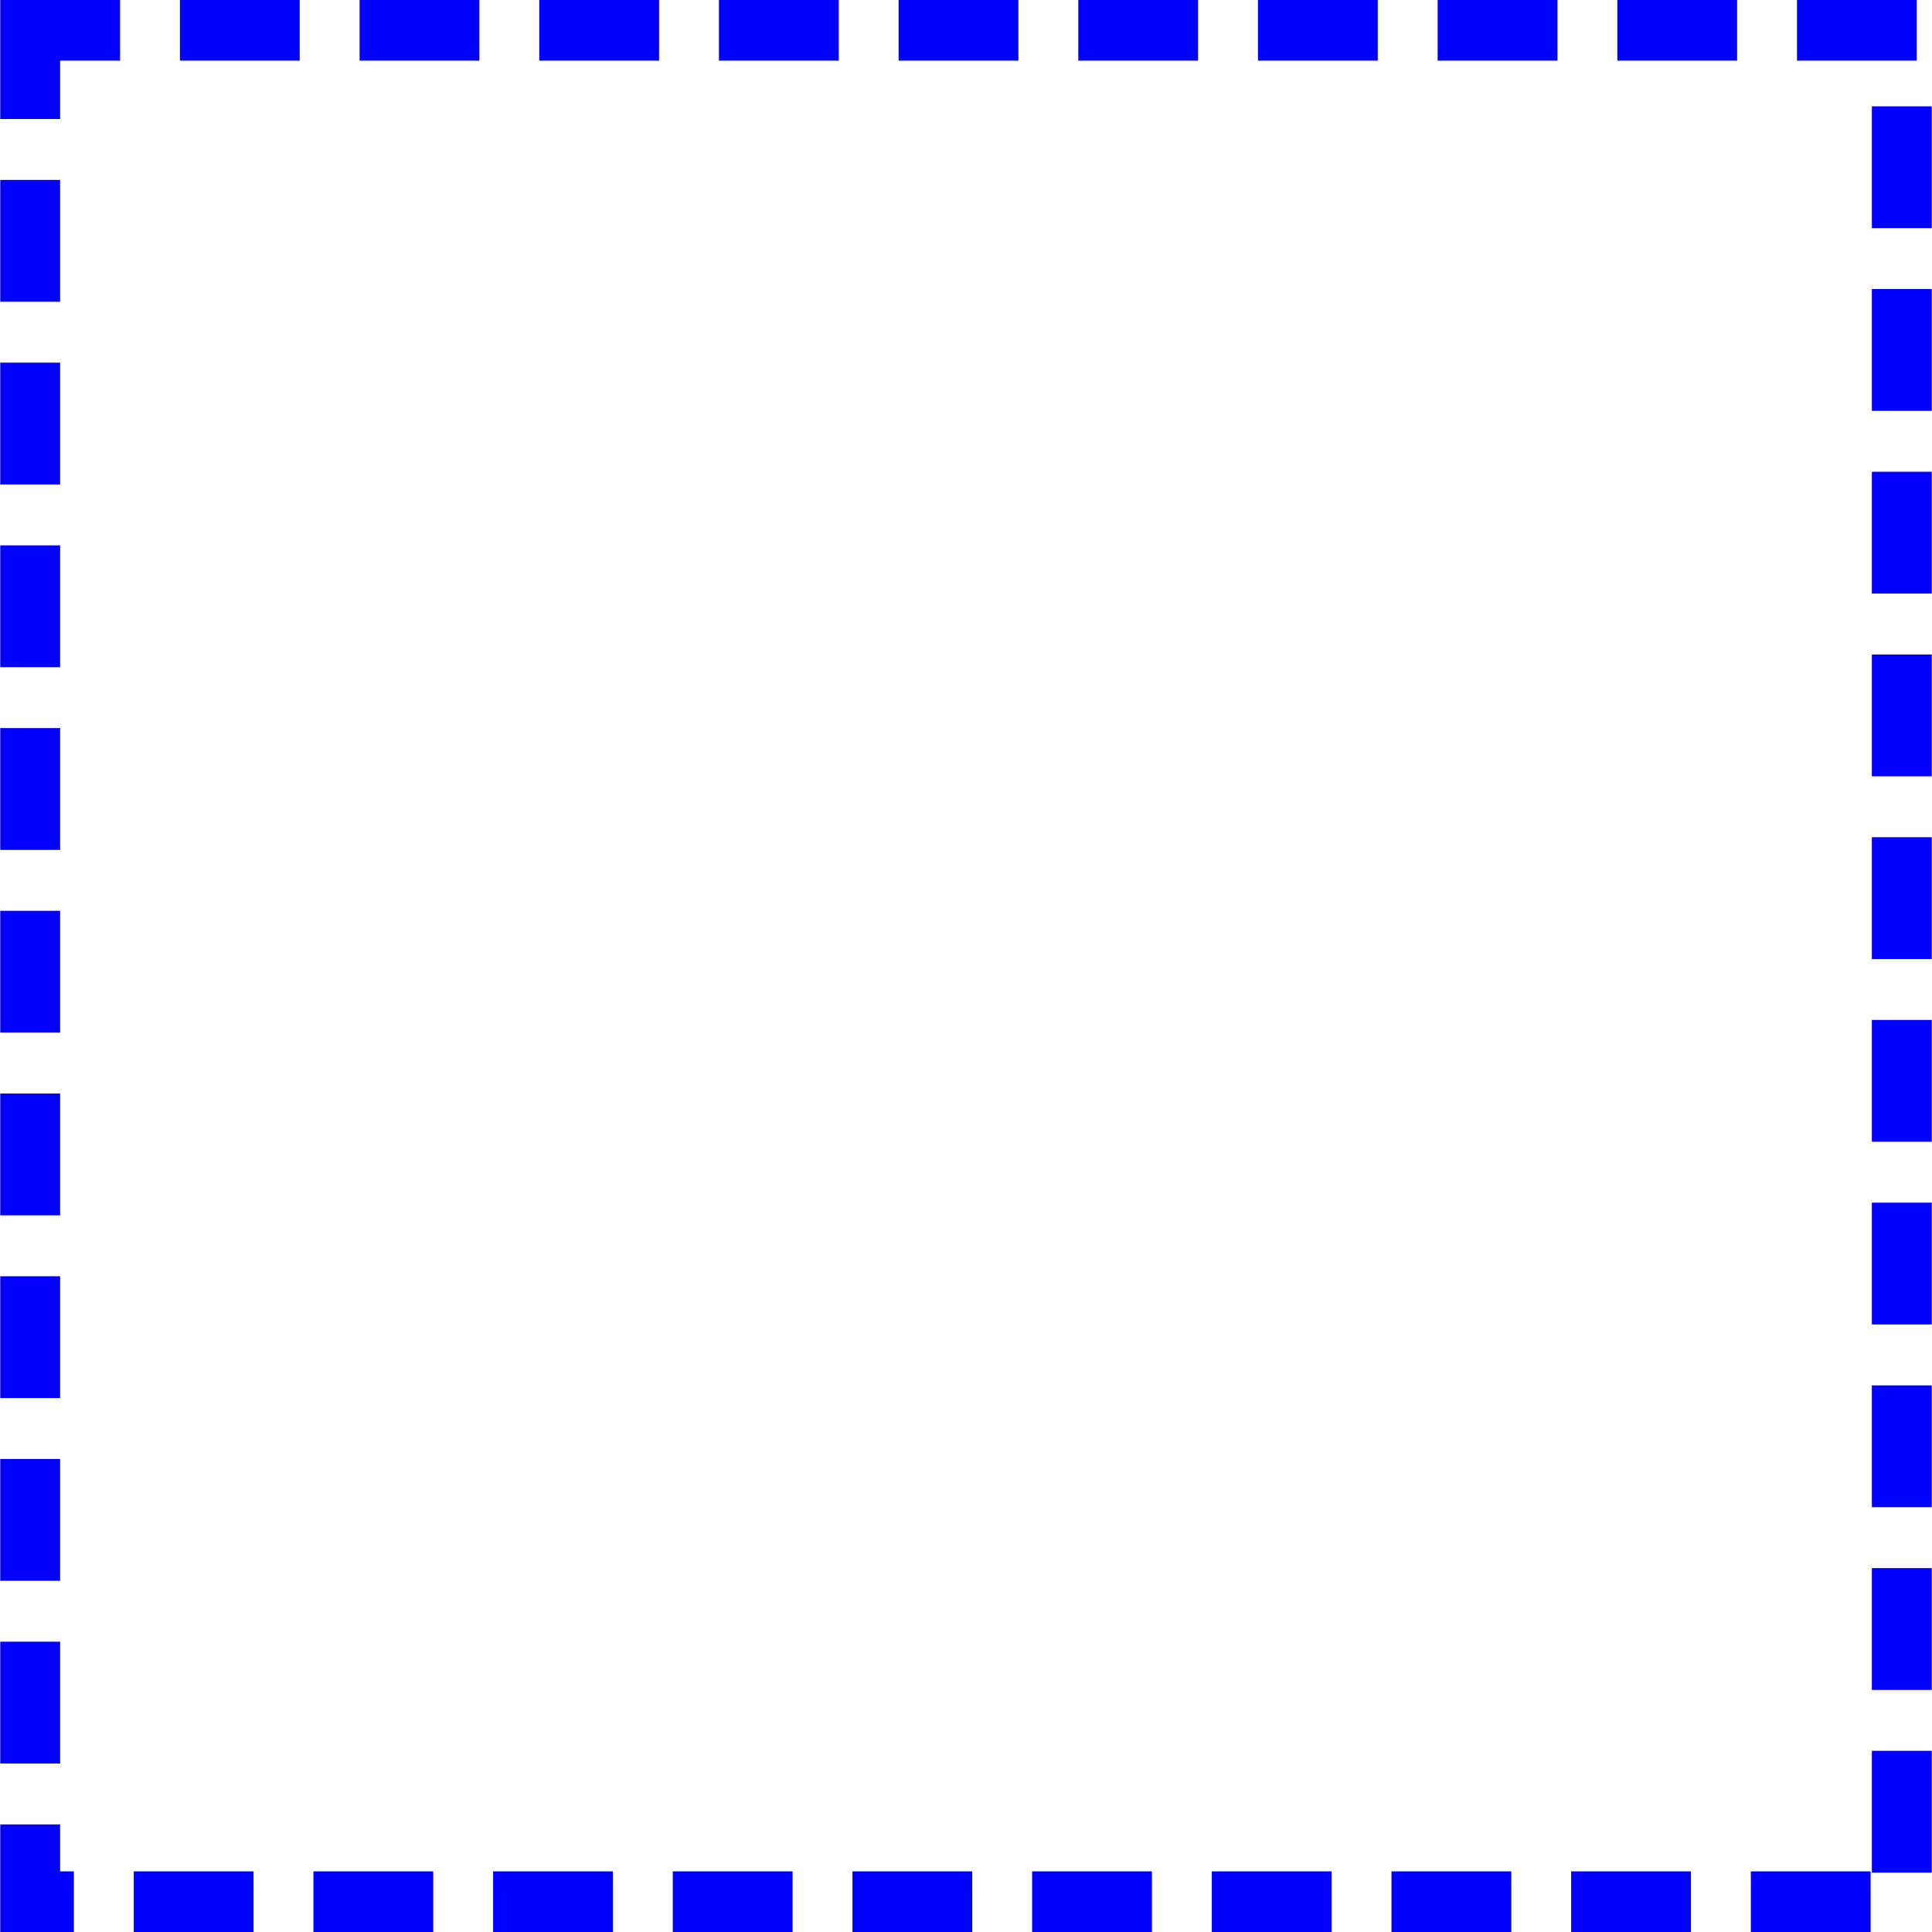
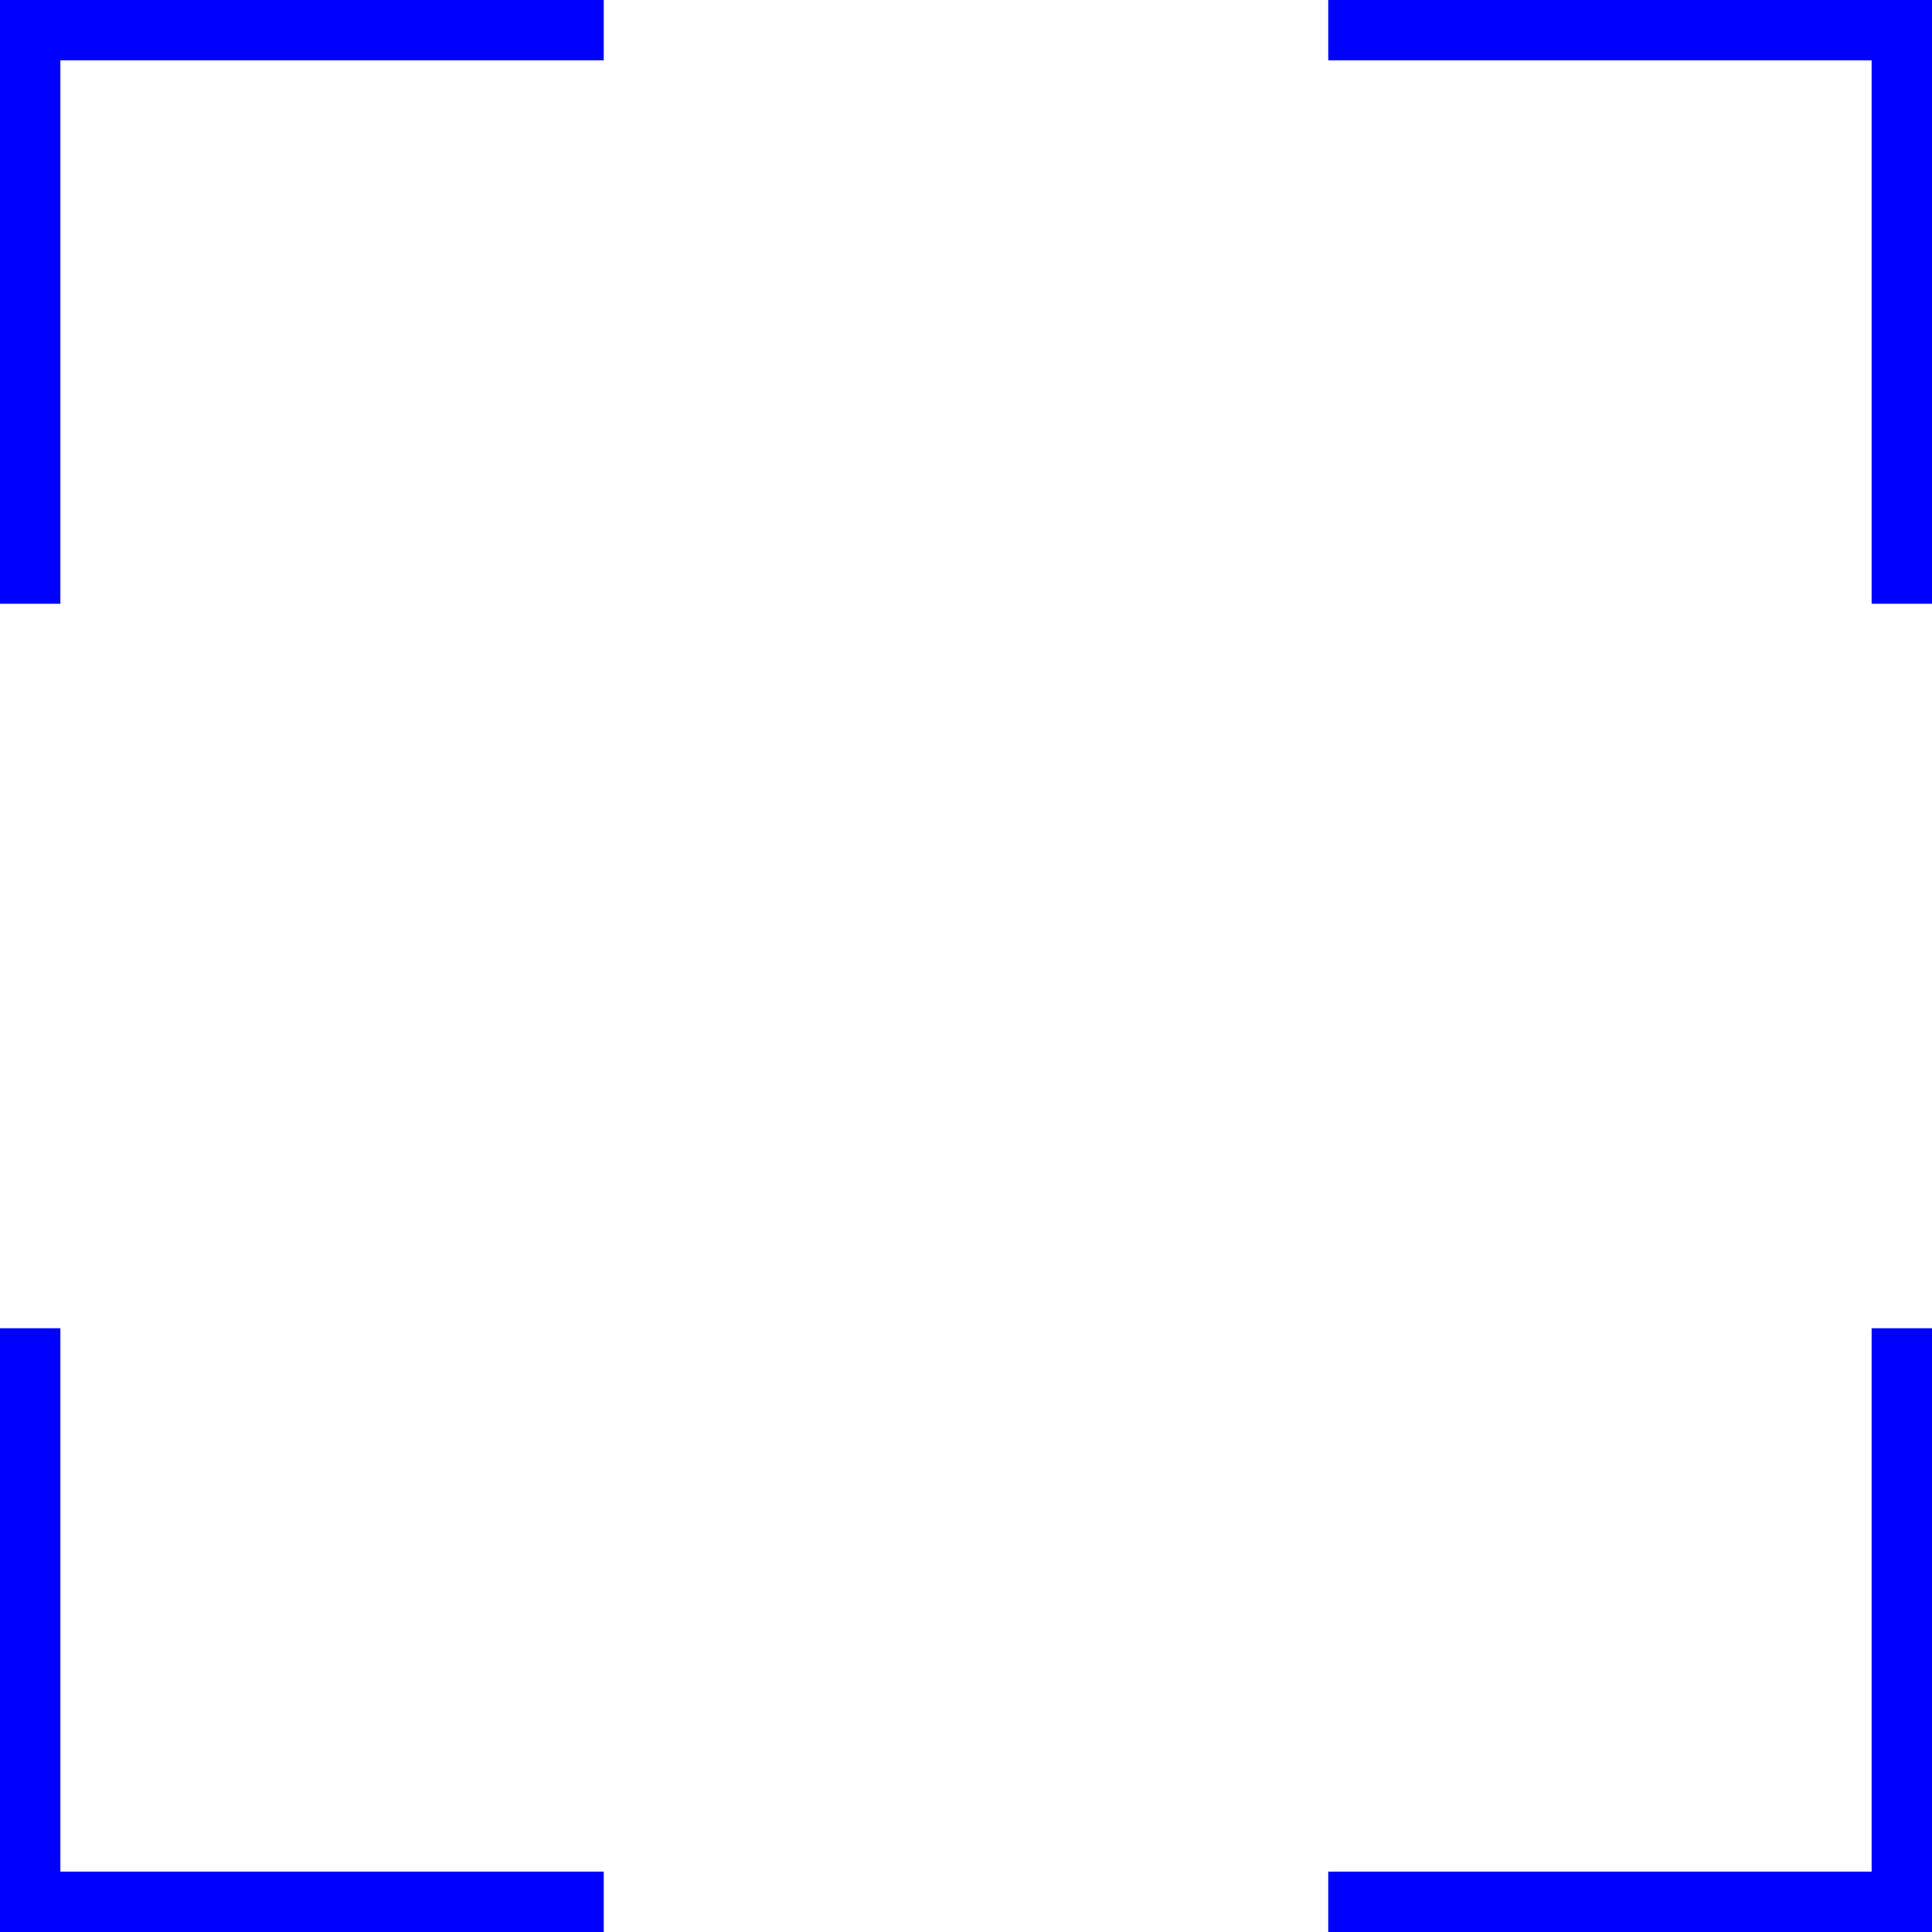
- <svg xmlns="http://www.w3.org/2000/svg" width="32" height="32" viewBox="0 0 64 64" version="1.1" xml:space="preserve" style="fill-rule:evenodd;clip-rule:evenodd;stroke-linecap:square;stroke-miterlimit:1.5;">
-   <g transform="matrix(1.03333,0,0,1.05085,-1.06667,-1.10169)">
-     <rect x="2" y="2" width="60" height="59" style="fill:none;stroke:rgb(0,0,255);stroke-width:1.92px;stroke-dasharray:1.92,3.84,0,0,0,0;" />
+ <svg xmlns="http://www.w3.org/2000/svg" width="32" height="32" viewBox="0 0 32 32" version="1.1" xml:space="preserve" style="fill-rule:evenodd;clip-rule:evenodd;stroke-linecap:square;stroke-miterlimit:1.5;">
+   <g transform="matrix(1,0,0,1,1,0)">
+     <path d="M0,0L8,0" style="fill:none;stroke:rgb(0,0,255);stroke-width:2px;" />
+   </g>
+   <g transform="matrix(1,-1.22465e-16,-1.22465e-16,-1,1,32)">
+     <path d="M0,0L8,0" style="fill:none;stroke:rgb(0,0,255);stroke-width:2px;" />
+   </g>
+   <g transform="matrix(6.12323e-17,1,-1,6.12323e-17,32,1)">
+     <path d="M0,0L8,0" style="fill:none;stroke:rgb(0,0,255);stroke-width:2px;" />
+   </g>
+   <g transform="matrix(-1,-1.22465e-16,1.22465e-16,-1,31,32)">
+     <path d="M0,0L8,0" style="fill:none;stroke:rgb(0,0,255);stroke-width:2px;" />
+   </g>
+   <g transform="matrix(6.12323e-17,1,-1,6.12323e-17,0,1)">
+     <path d="M0,0L8,0" style="fill:none;stroke:rgb(0,0,255);stroke-width:2px;" />
+   </g>
+   <g transform="matrix(-6.12323e-17,-1,-1,6.12323e-17,4.44089e-16,31)">
+     <path d="M0,0L8,0" style="fill:none;stroke:rgb(0,0,255);stroke-width:2px;" />
+   </g>
+   <g transform="matrix(-1,1.22465e-16,-1.22465e-16,-1,31,0)">
+     <path d="M0,0L8,0" style="fill:none;stroke:rgb(0,0,255);stroke-width:2px;" />
+   </g>
+   <g transform="matrix(6.12323e-17,-1,1,6.12323e-17,32,31)">
+     <path d="M0,0L8,0" style="fill:none;stroke:rgb(0,0,255);stroke-width:2px;" />
  </g>
</svg>
